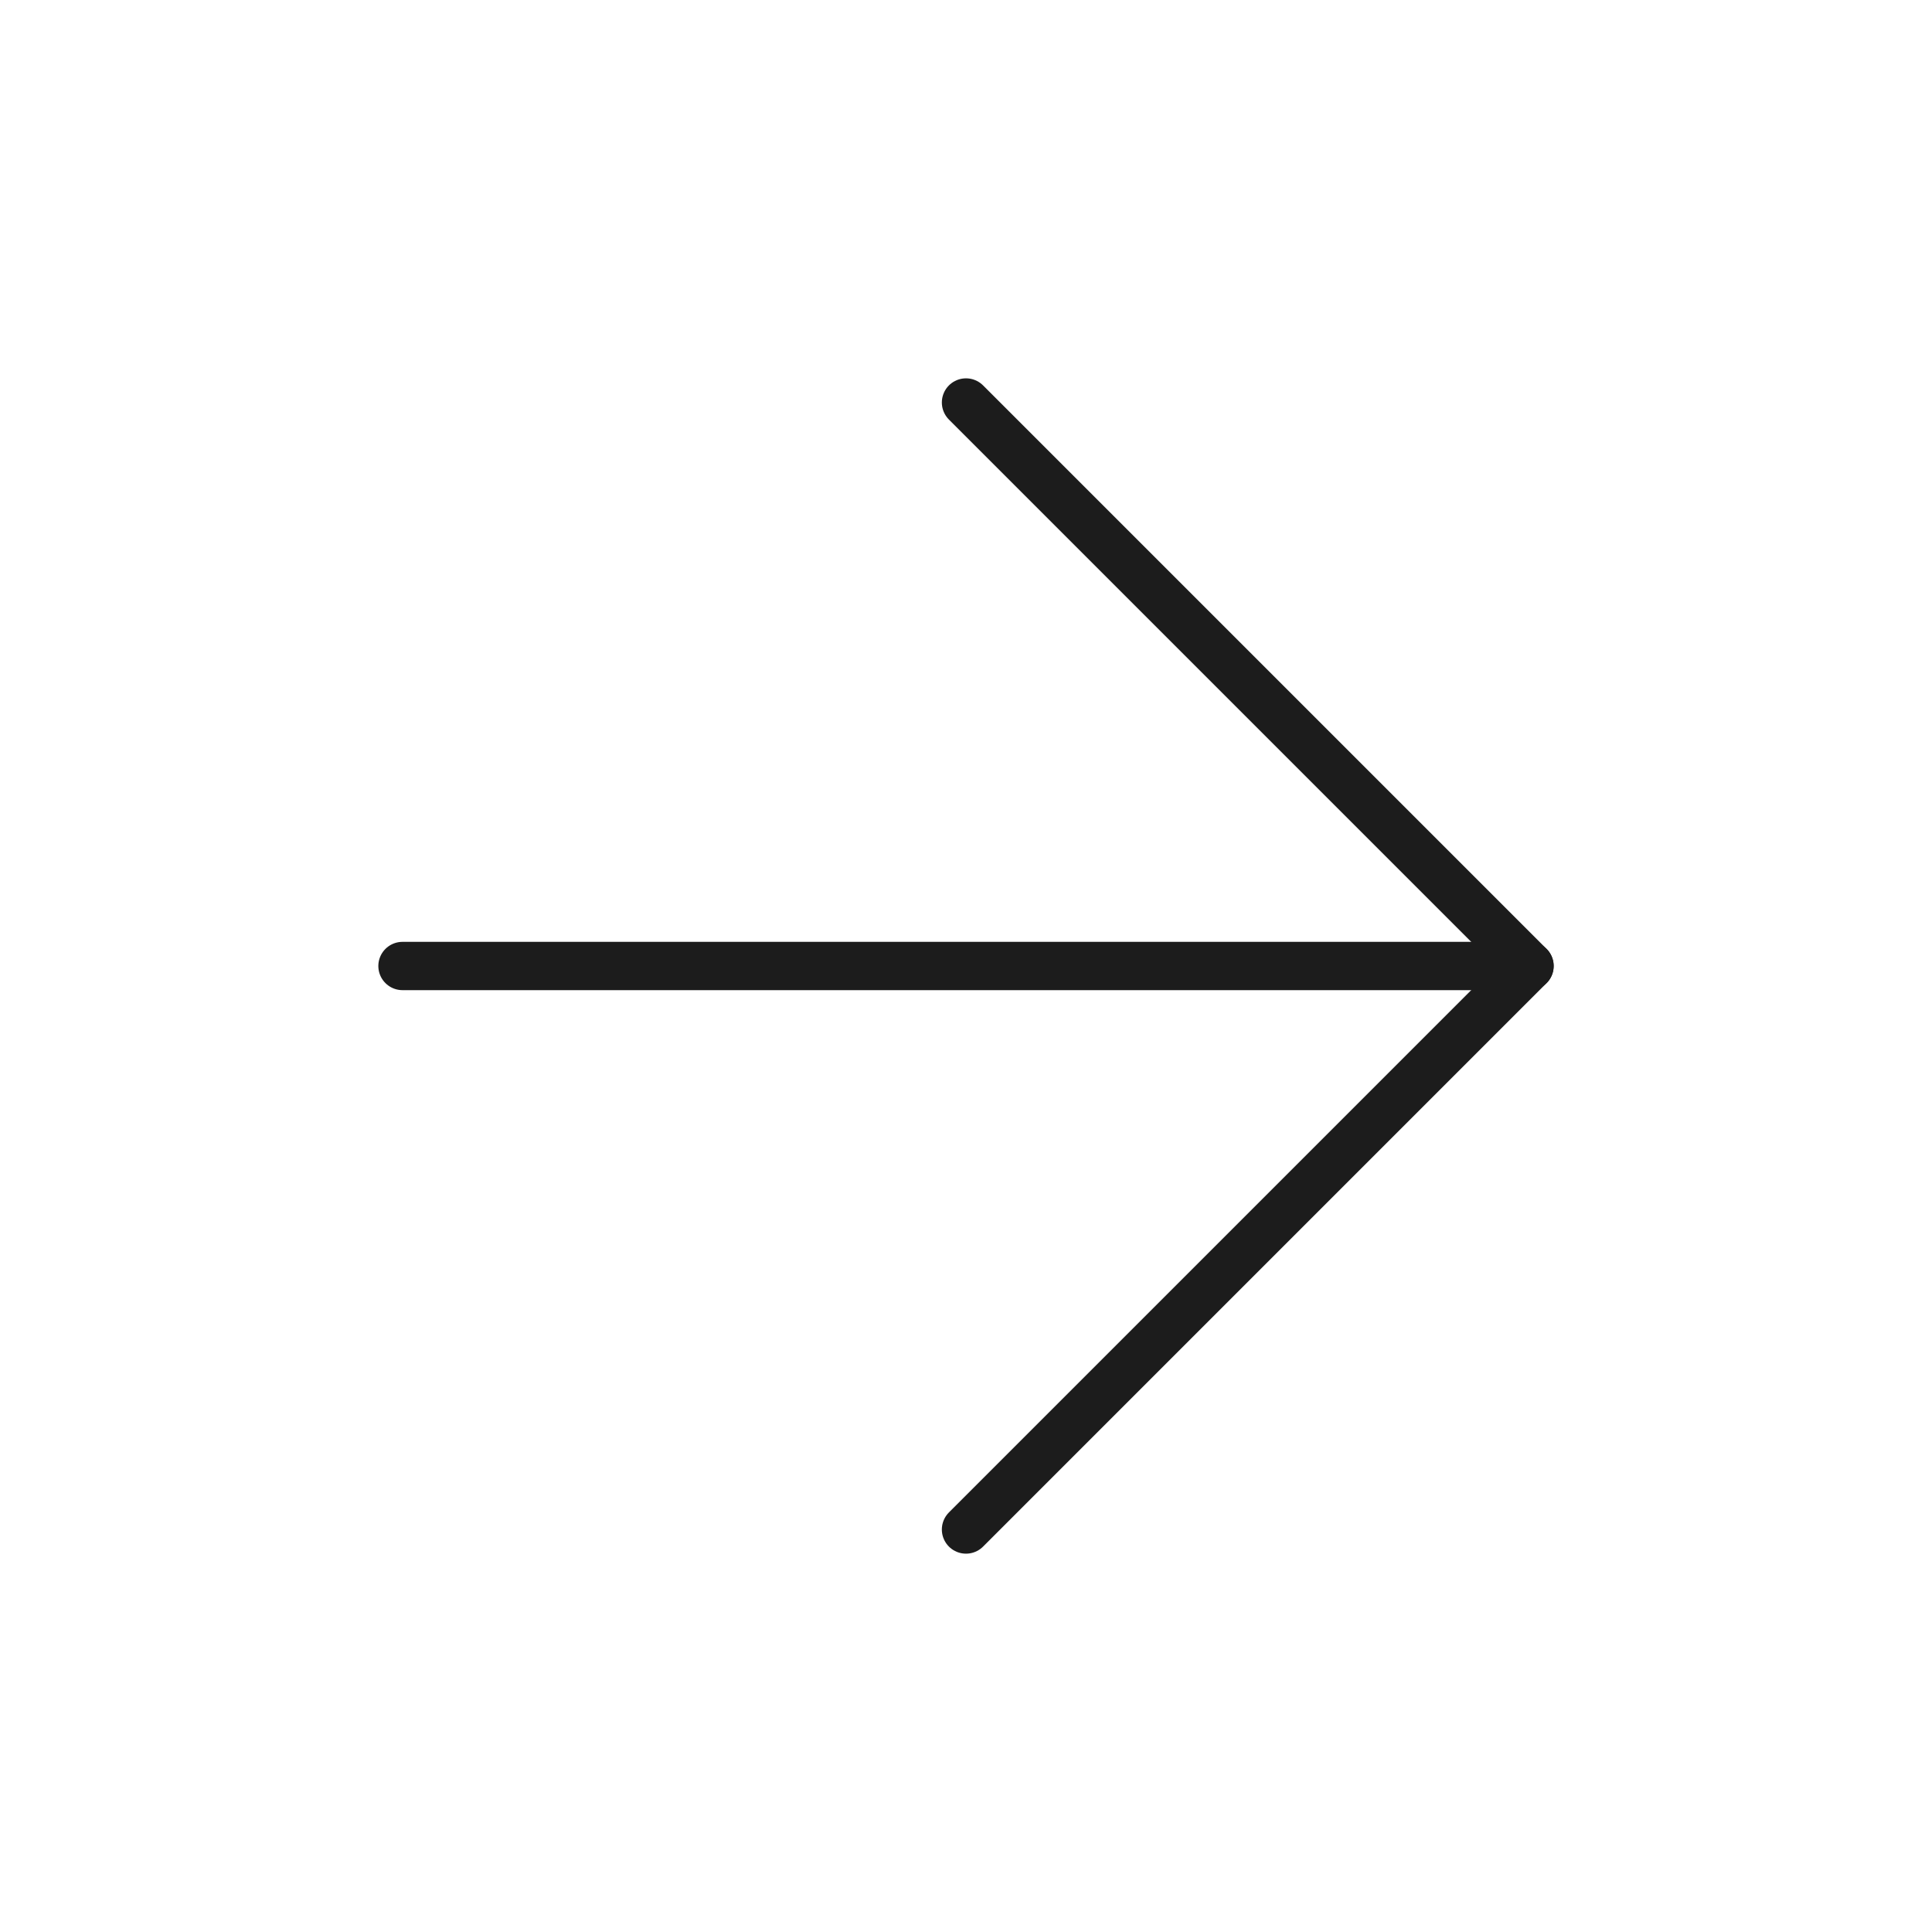
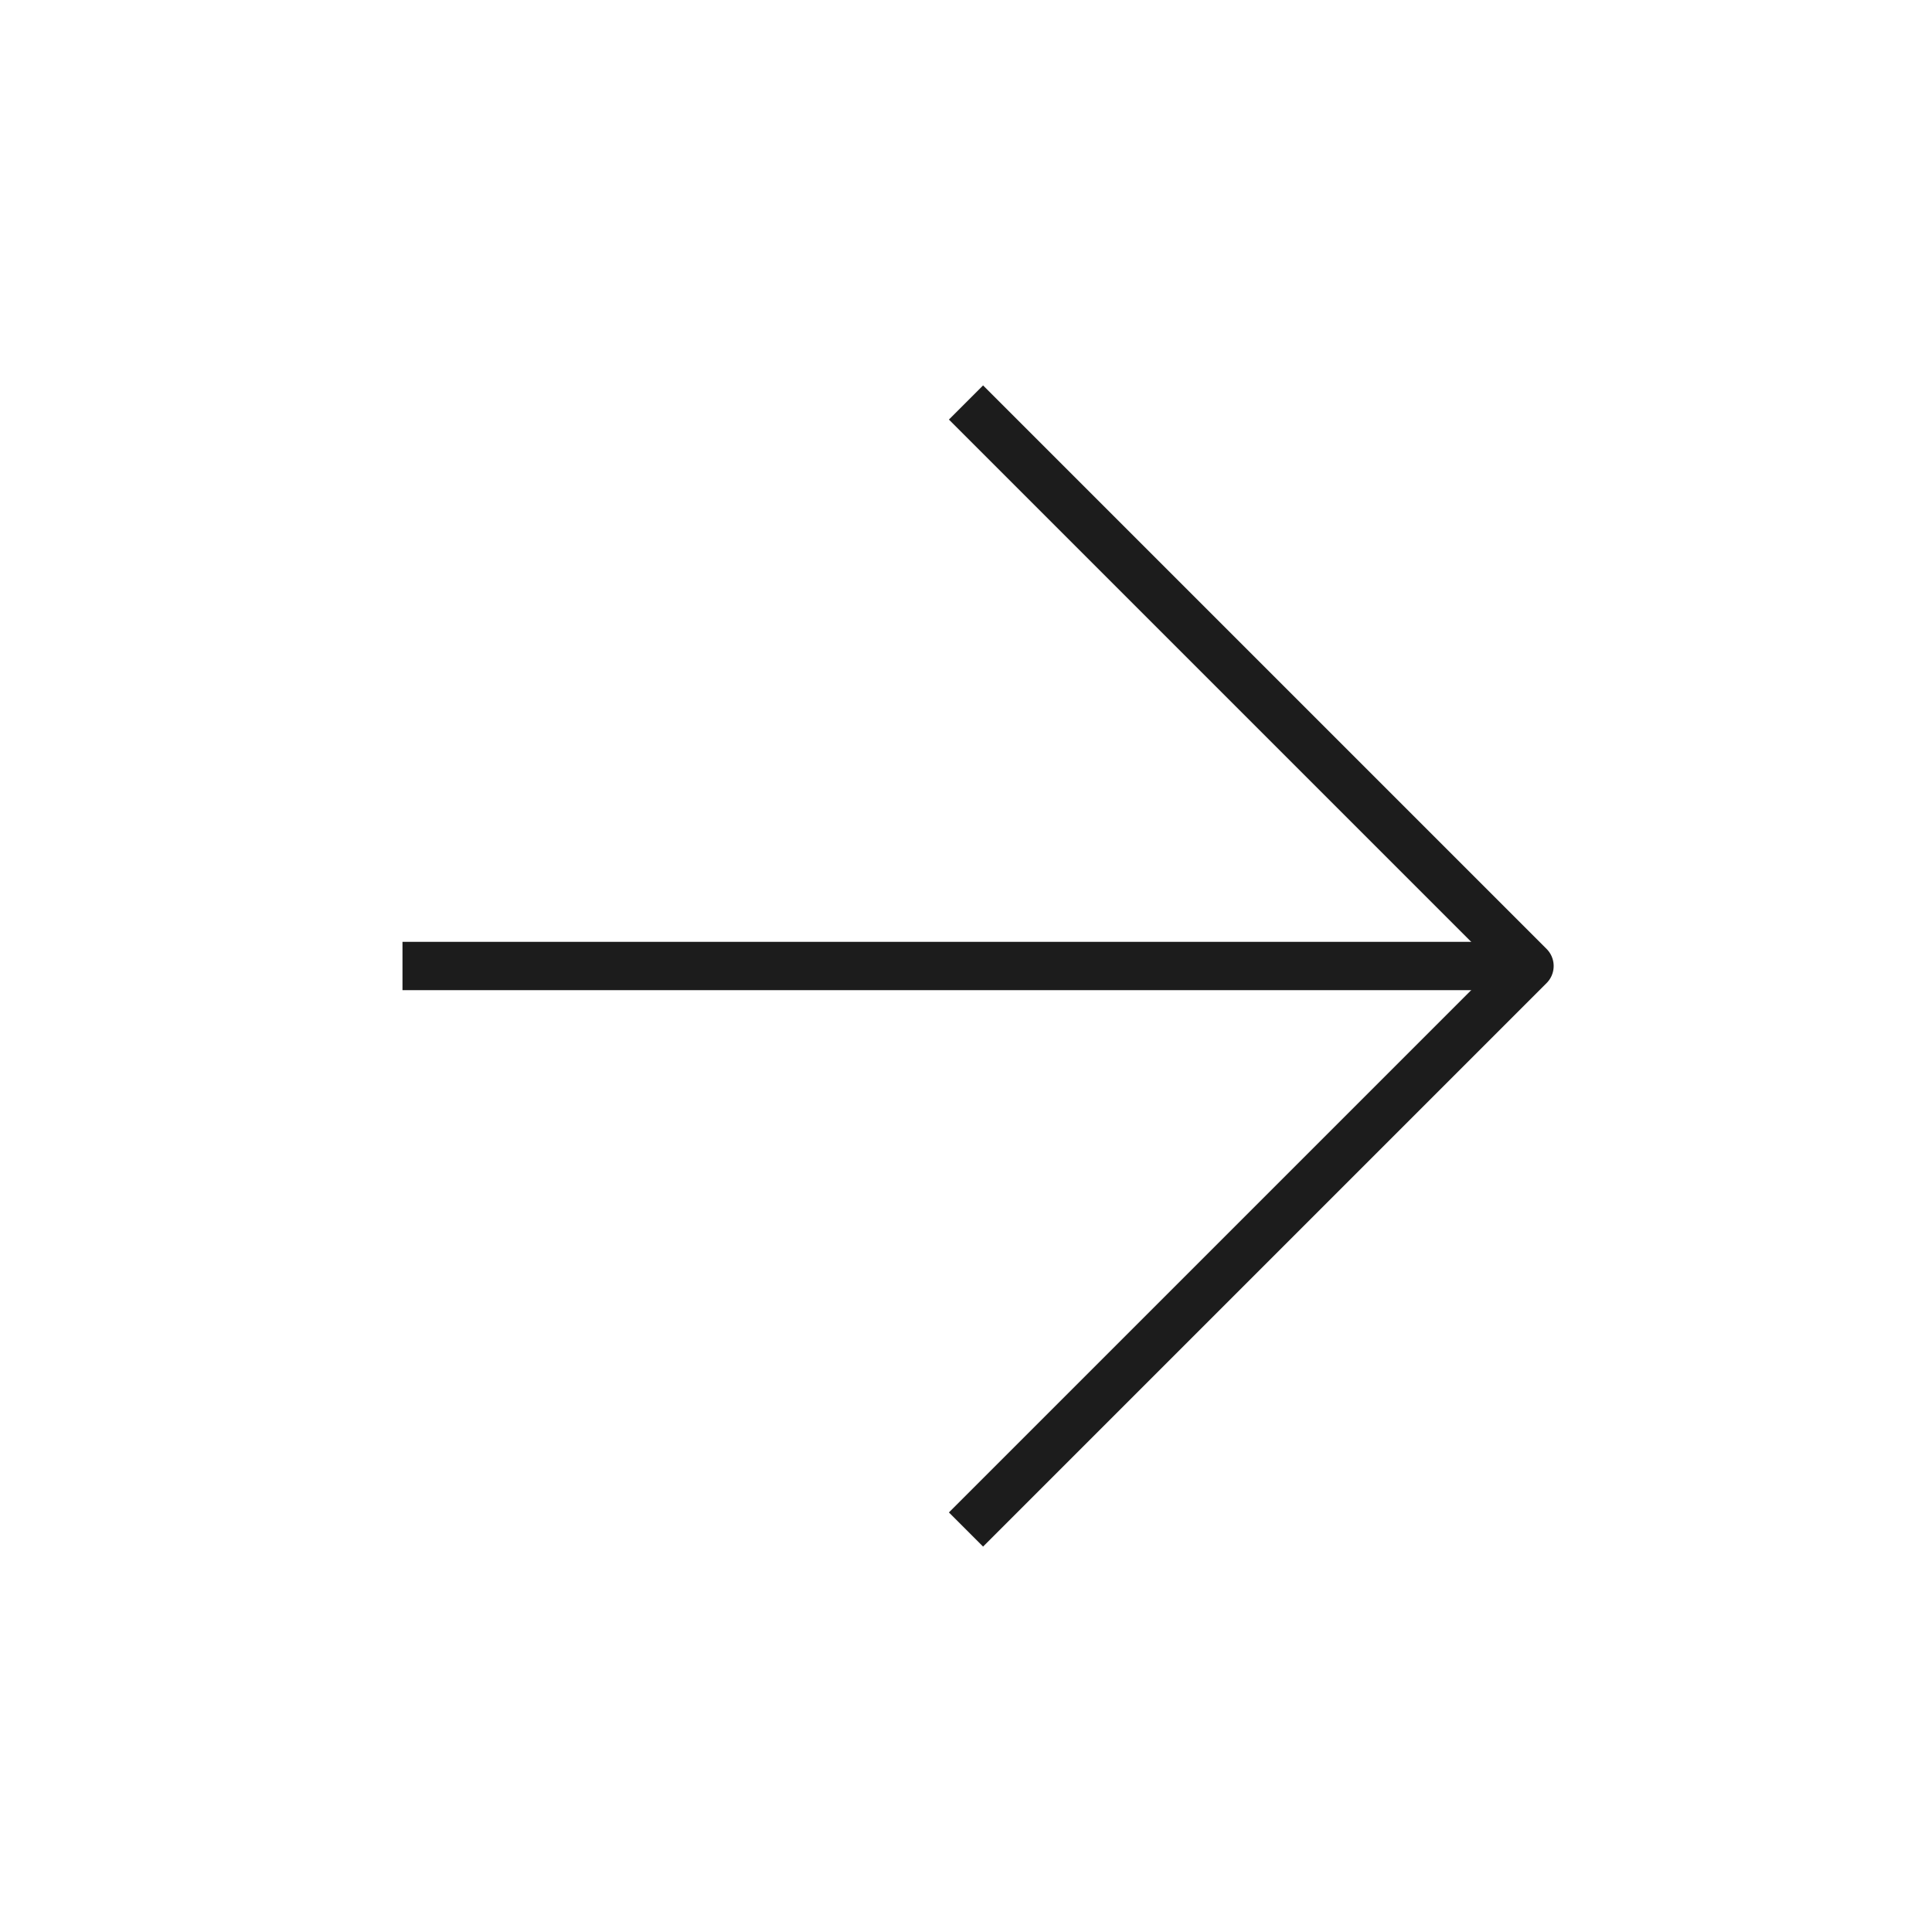
<svg xmlns="http://www.w3.org/2000/svg" width="40" height="40" viewBox="0 0 40 40" fill="none">
-   <path d="M8.333 20H31.667" stroke="#1C1C1C" stroke-linecap="round" stroke-linejoin="round" />
-   <path d="M20 8.333L31.667 20L20 31.667" stroke="#1C1C1C" stroke-linecap="round" stroke-linejoin="round" />
+   <path d="M8.333 20H31.667" stroke="#1C1C1C" strokeLinecap="round" stroke-linejoin="round" />
+   <path d="M20 8.333L31.667 20L20 31.667" stroke="#1C1C1C" strokeLinecap="round" stroke-linejoin="round" />
</svg>
